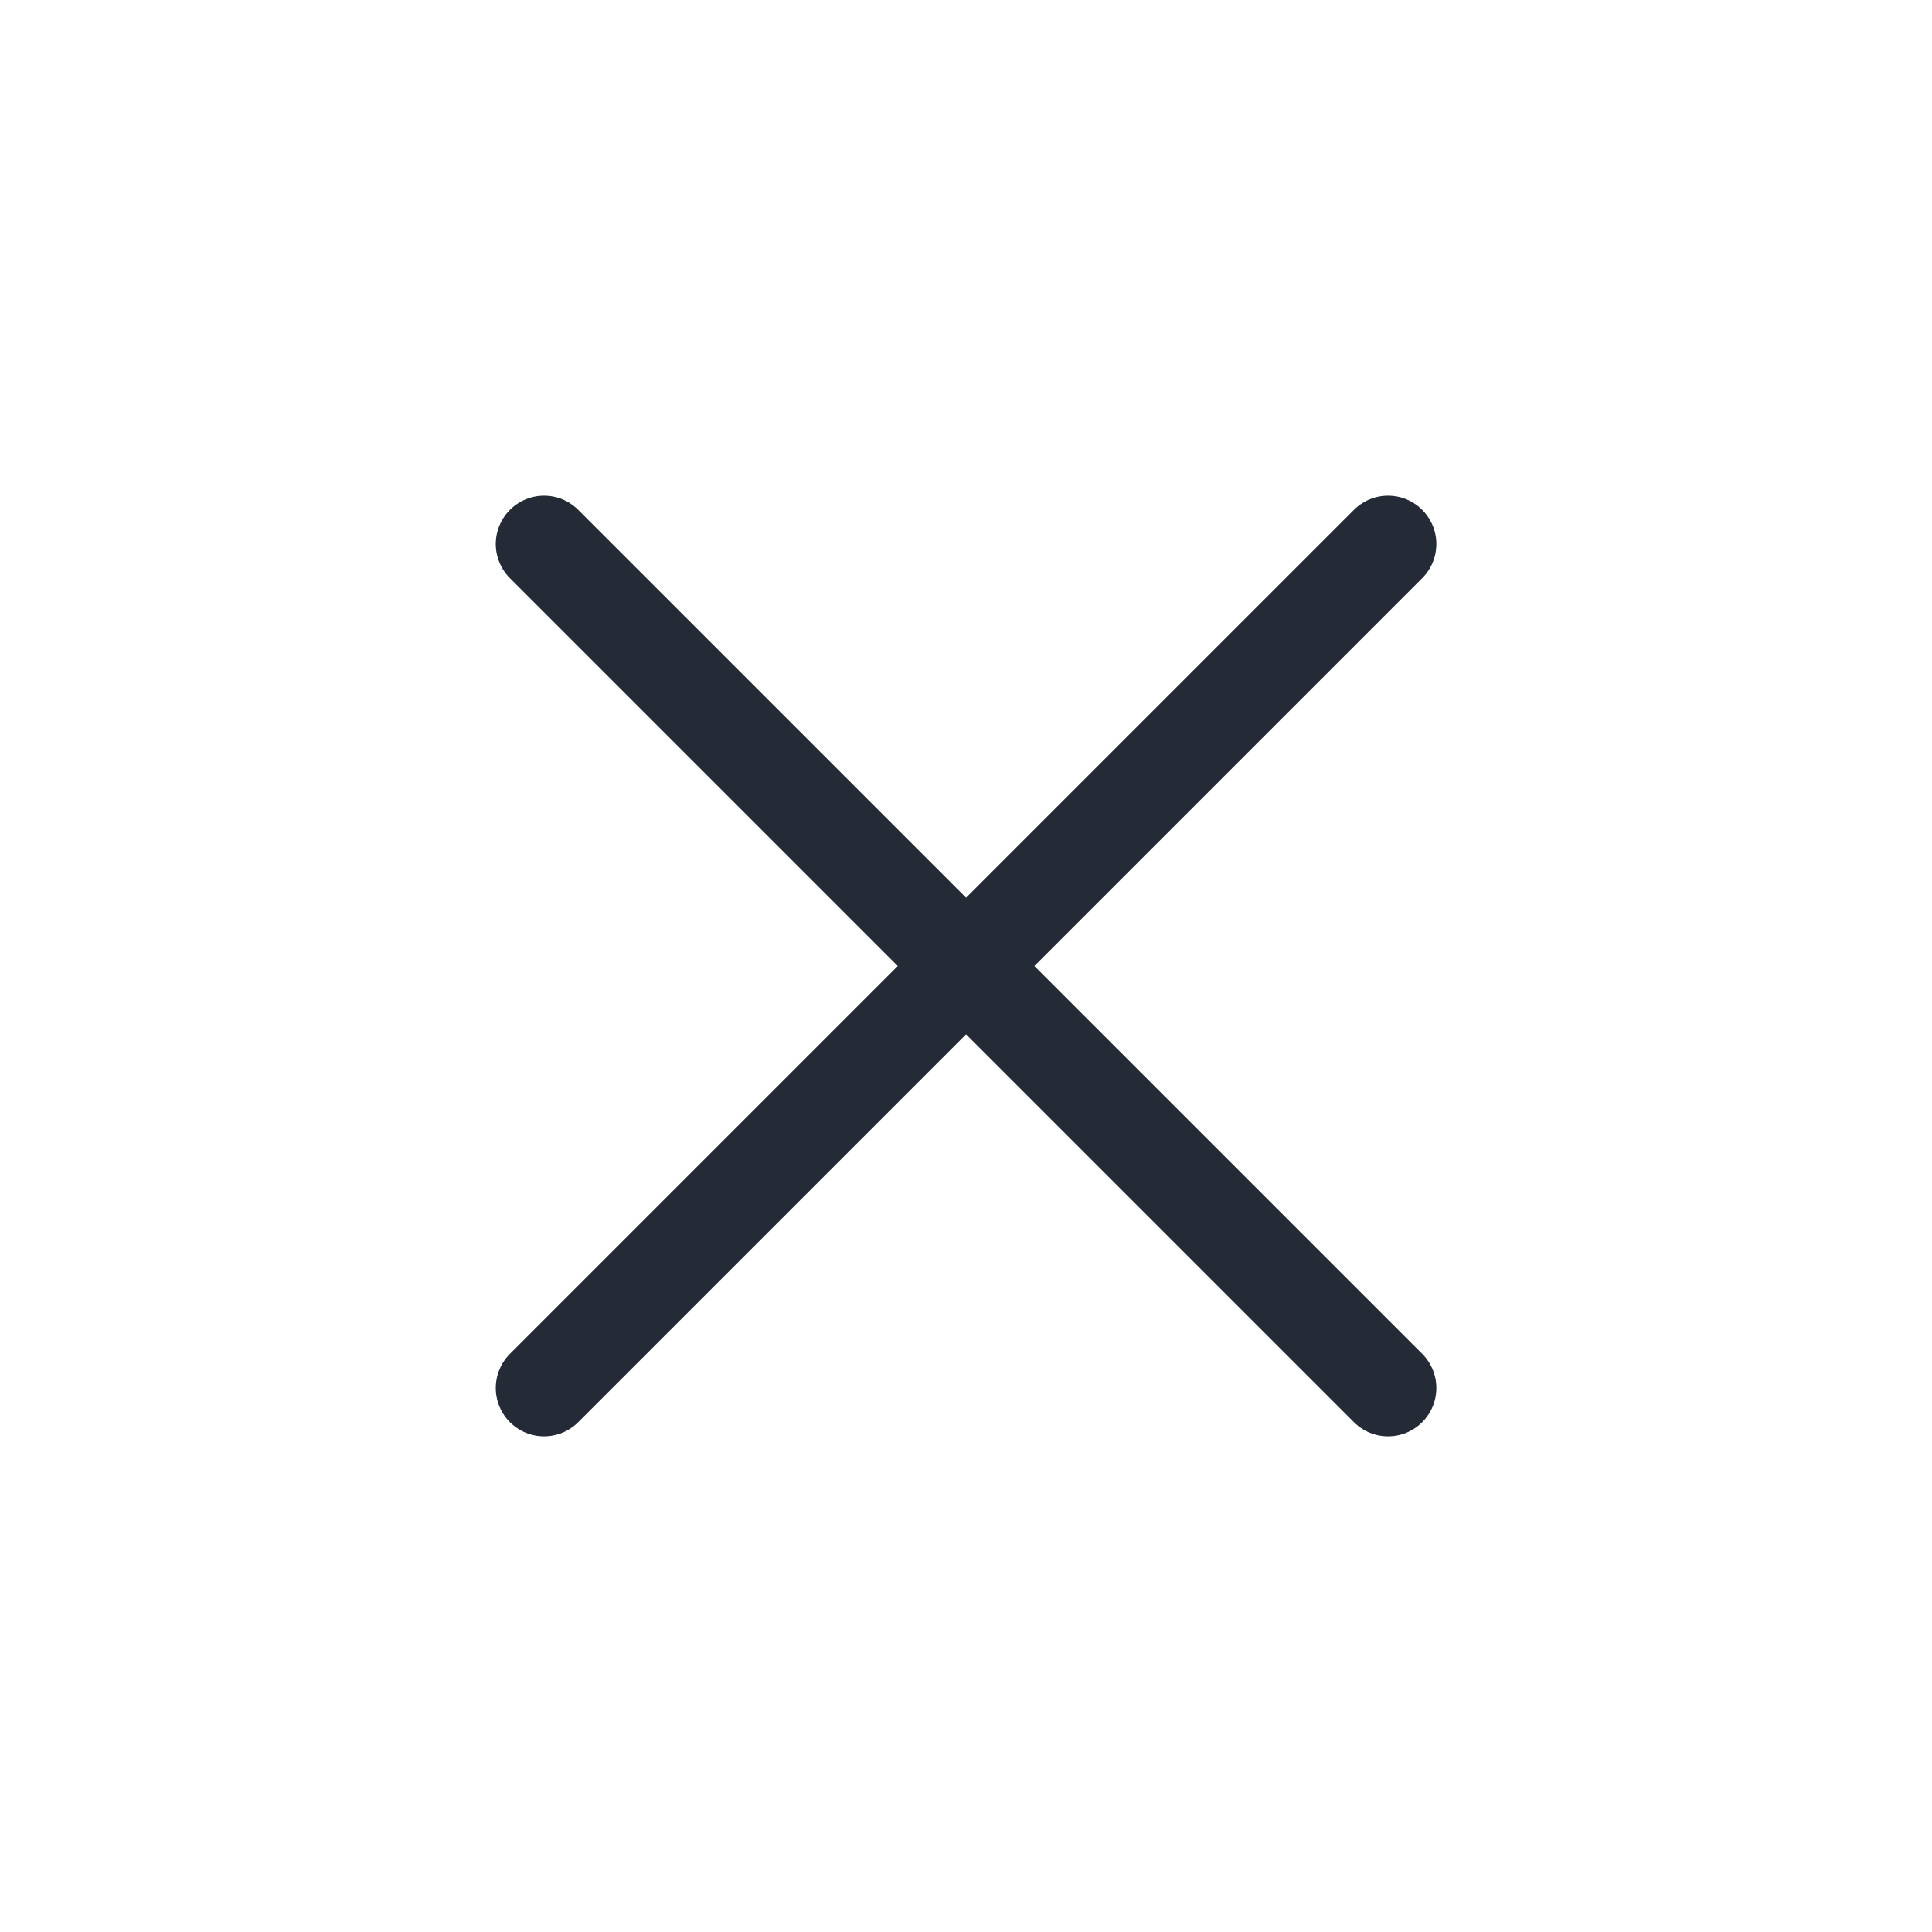
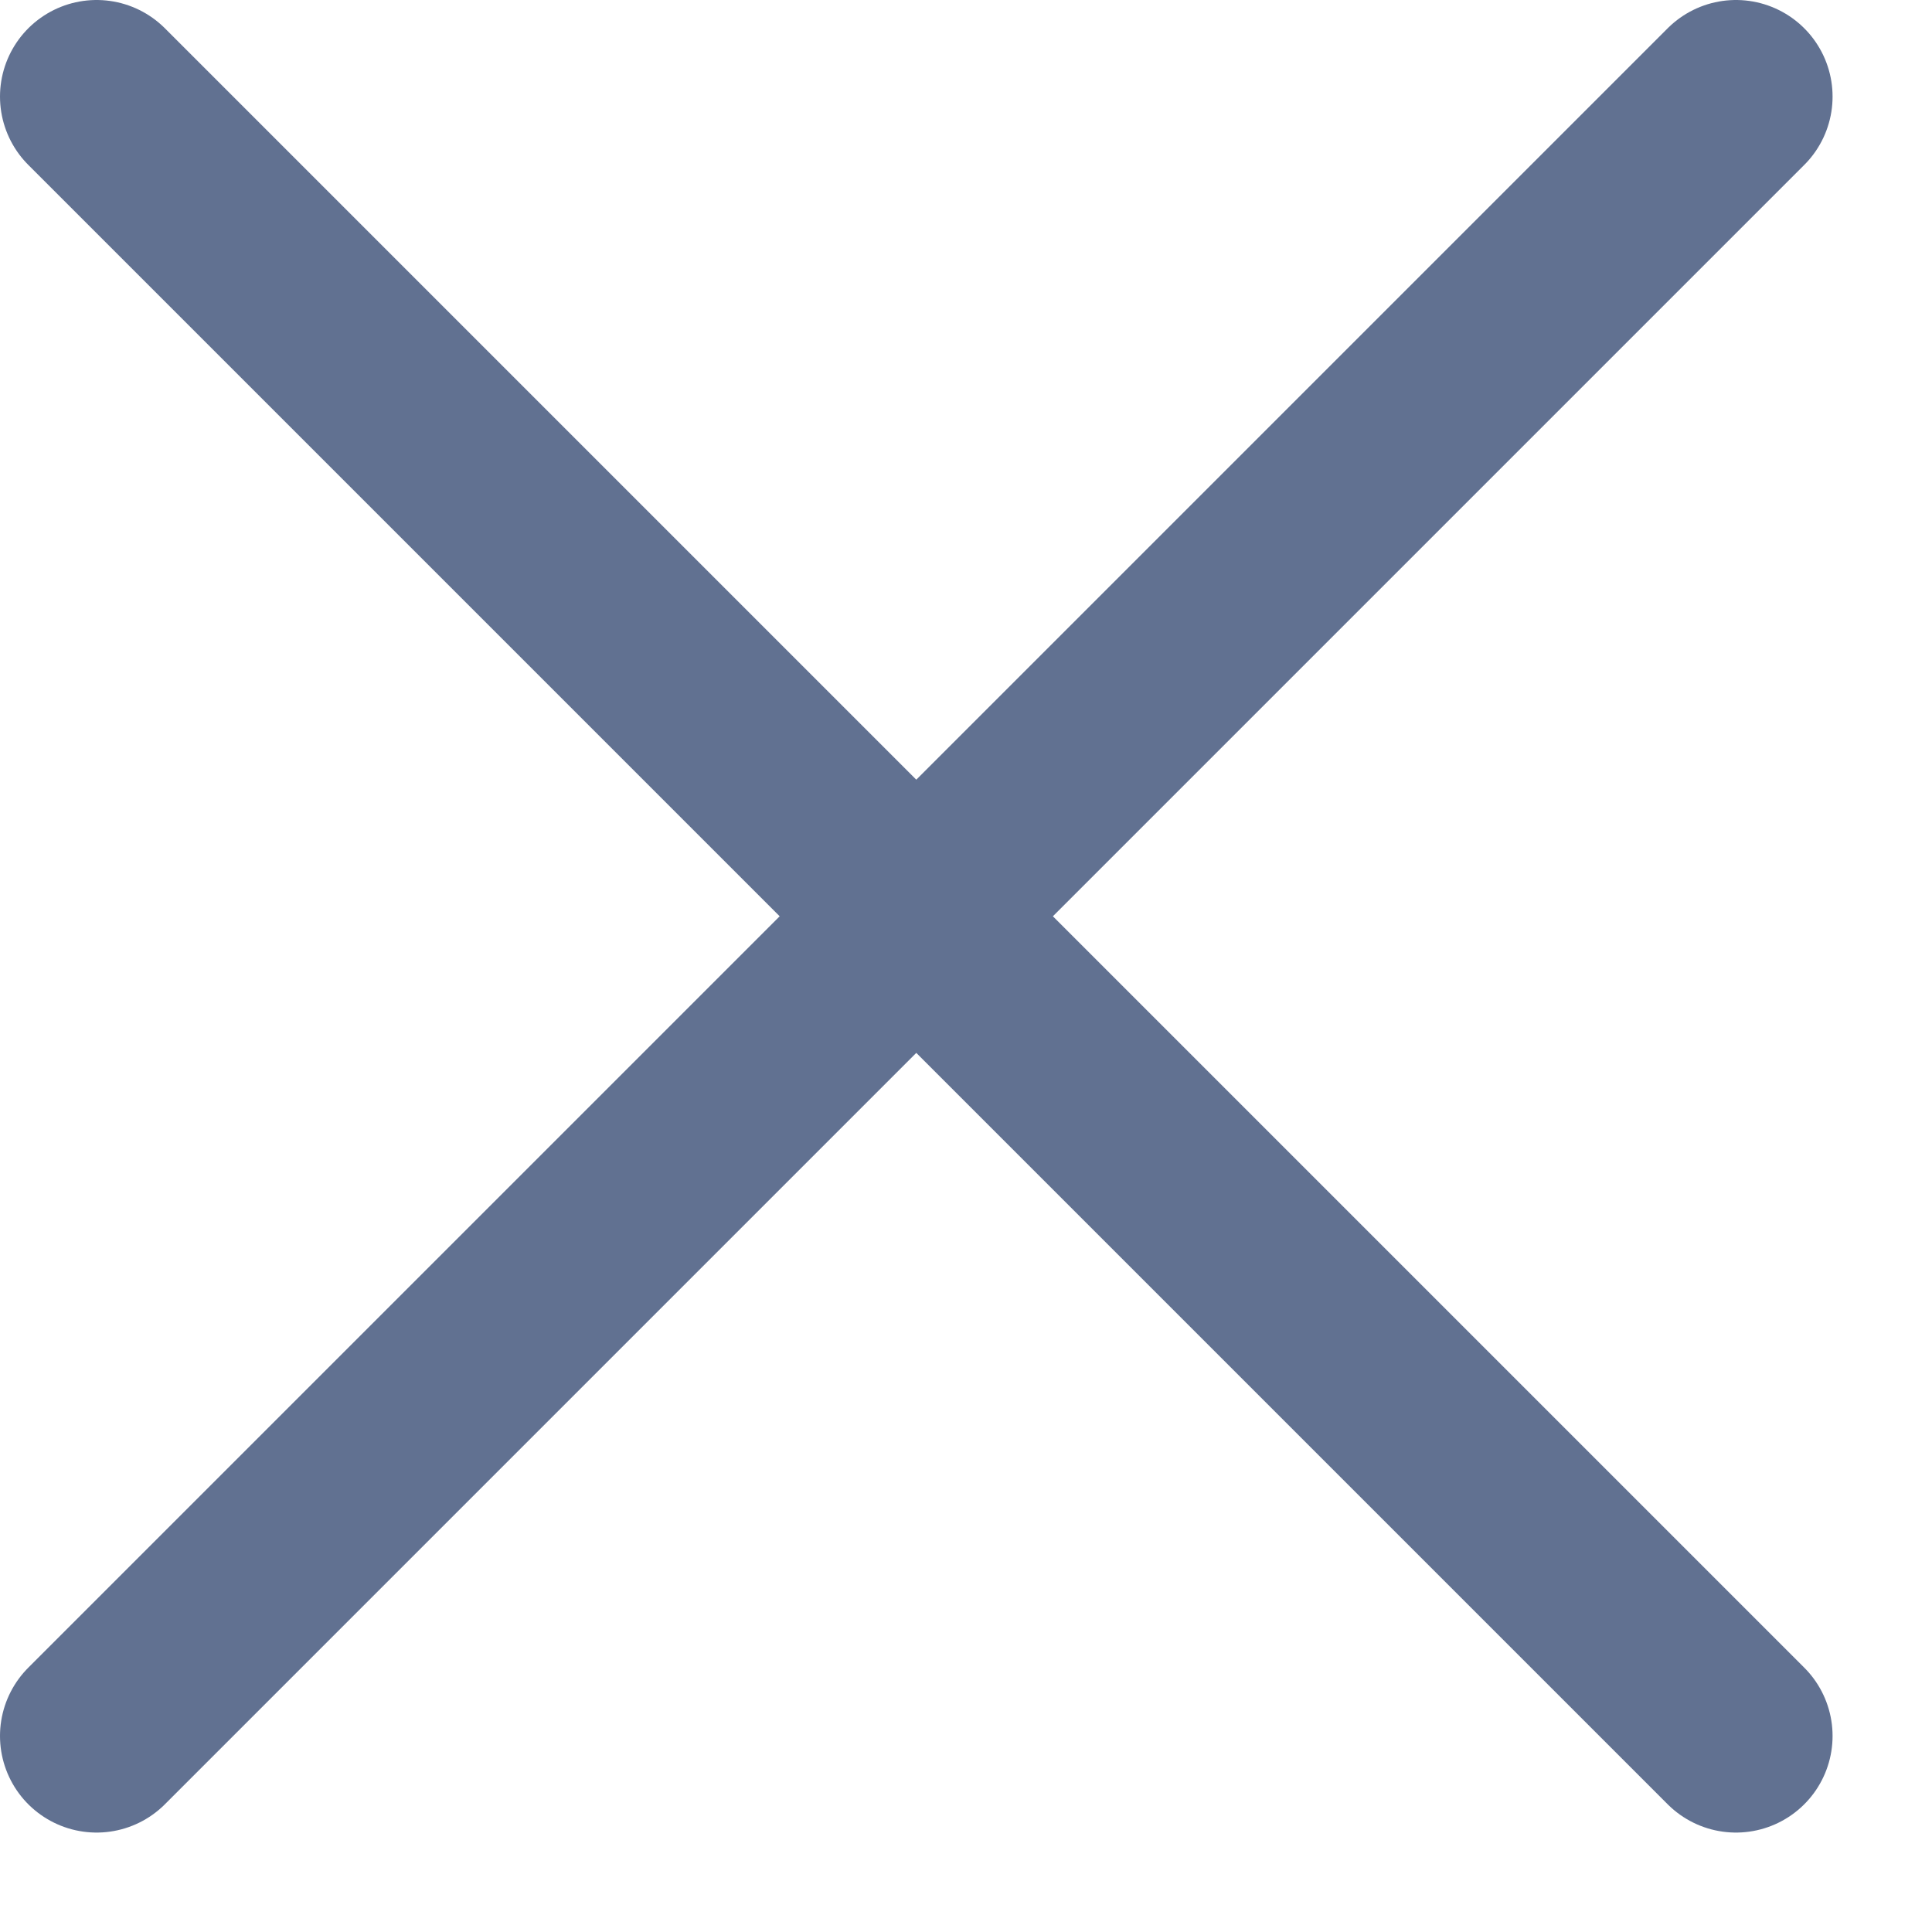
- <svg xmlns="http://www.w3.org/2000/svg" width="30" height="30" viewBox="0 0 30 30" fill="none">
-   <path d="M8.448 21.553L15.001 15M21.554 8.447L15.001 15M15.001 15L8.448 8.447M15.001 15L21.554 21.553" stroke="#242A36" stroke-width="1.5" stroke-linecap="round" stroke-linejoin="round" />
+ <svg xmlns="http://www.w3.org/2000/svg" width="15" height="15" viewBox="0 0 15 15" fill="none">
+   <path d="M0.75 0.75L7.114 7.114M13.478 13.478L7.114 7.114M7.114 7.114L13.478 0.75M7.114 7.114L0.75 13.478" stroke="#617191" stroke-width="1.5" stroke-linecap="round" stroke-linejoin="round" />
</svg>
